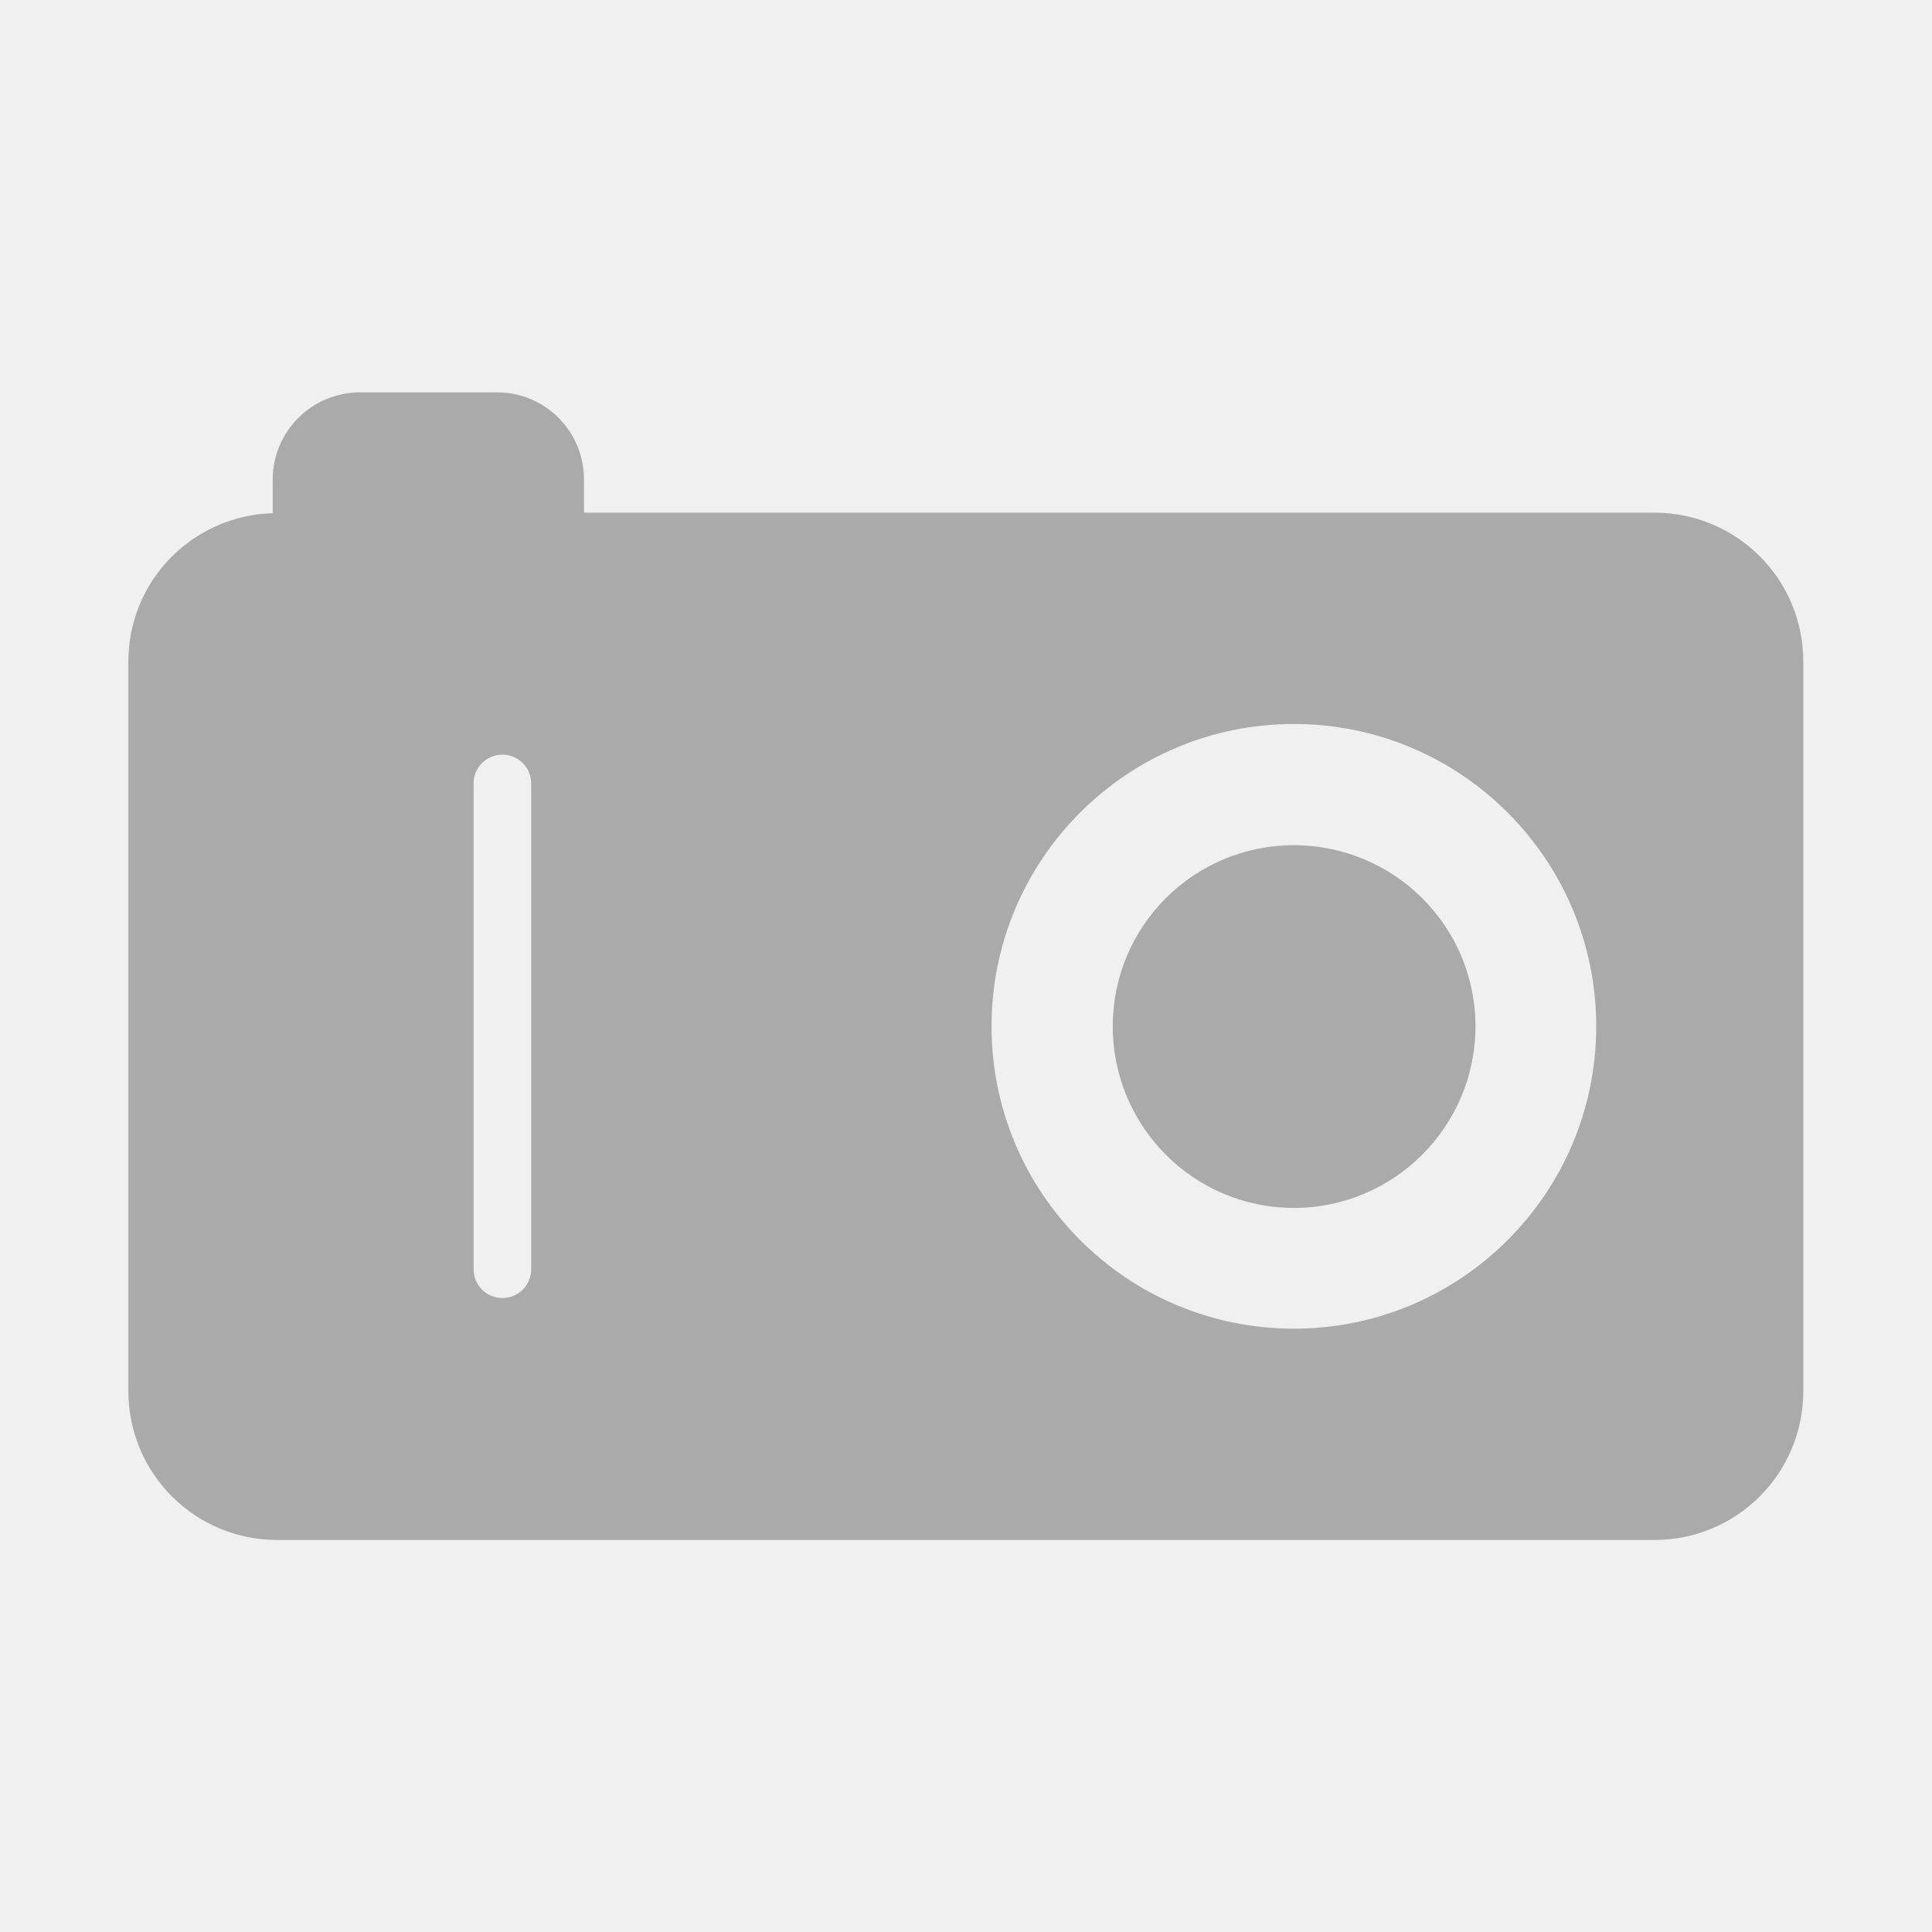
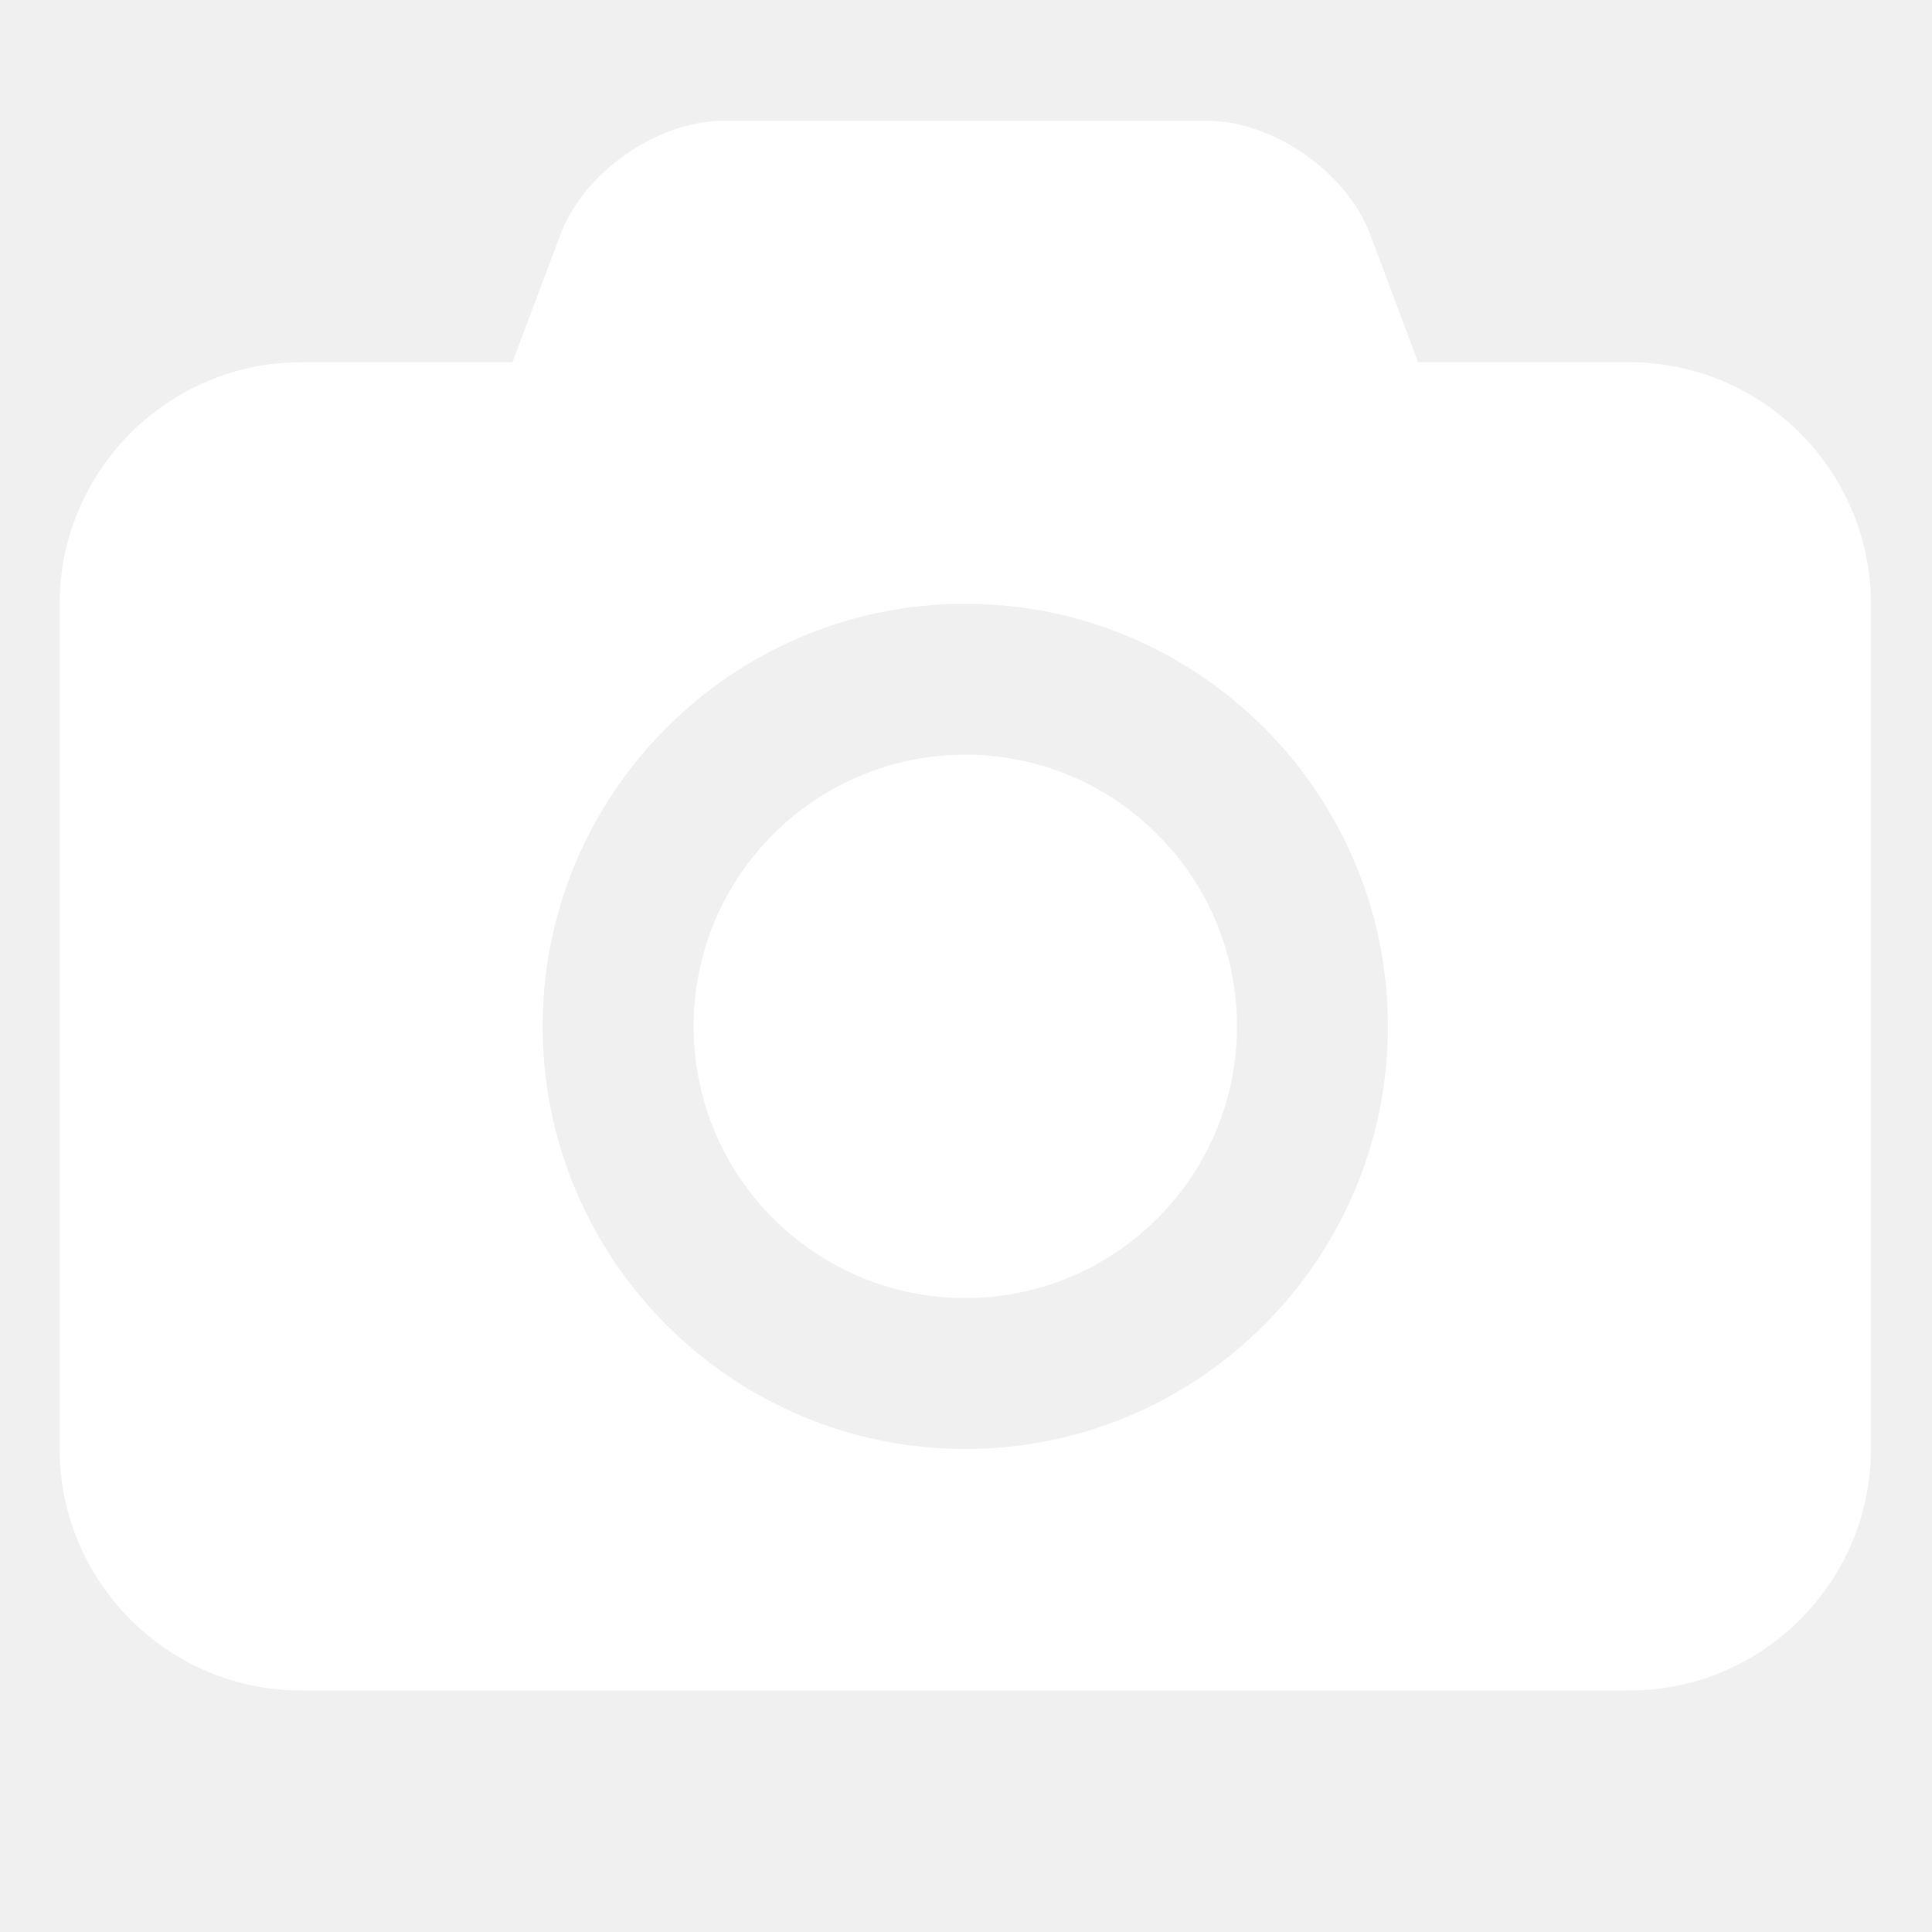
- <svg xmlns="http://www.w3.org/2000/svg" width="128" height="128" version="1.1">
-   <path d="m 23.848,25.997 c -3.191,0 -5.781,2.59 -5.781,5.781 l 0,2.219 c -5.322,0.168 -9.562,4.48 -9.562,9.844 l 0,48.312 c 0,5.471 4.404,9.875 9.875,9.875 l 91.219,0 c 5.471,0 9.875,-4.404 9.875,-9.875 l 0,-48.312 c 0,-5.471 -4.404,-9.875 -9.875,-9.875 l -70.906,0 0,-2.188 c 0,-3.191 -2.559,-5.781 -5.75,-5.781 l -9.094,0 z m 61.875,21.969 c 11.058,0 20.031,8.973 20.031,20.031 0,11.058 -8.973,20.031 -20.031,20.031 -11.058,0 -20.031,-8.973 -20.031,-20.031 0,-11.058 8.973,-20.031 20.031,-20.031 z m -52.438,2.031 c 1.057,0 1.906,0.849 1.906,1.906 l 0,32.188 c 0,1.057 -0.849,1.906 -1.906,1.906 -1.057,0 -1.906,-0.849 -1.906,-1.906 l 0,-32.188 c 0,-1.057 0.849,-1.906 1.906,-1.906 z m 52.438,6 c -6.635,0 -12,5.365 -12,12 0,6.635 5.365,12.031 12,12.031 6.635,0 12.031,-5.396 12.031,-12.031 0,-6.635 -5.396,-12 -12.031,-12 z" style="fill:#aaaaaa" />
+ <svg xmlns="http://www.w3.org/2000/svg" id="svg2" height="16" width="16" version="1.1">
+   <g id="layer1" transform="translate(0,-1036.362)">
+     <g id="flowRoot3018" style="letter-spacing:0px;text-anchor:middle;word-spacing:0px;text-align:center;" font-weight="normal" transform="translate(-1,1038.362)" line-height="100%" font-stretch="normal" font-size="14px" font-variant="normal" font-style="normal" font-family="FontAwesome" fill="#FFF">
+       <path id="path2988" fill="#FFF" d="m8.994,4.25c-1.242,0-2.25,1.008-2.25,2.25s1.008,2.25,2.25,2.25,2.25-1.008,2.25-2.25-1.008-2.25-2.25-2.25m5.5-3.25h-1.75l-0.398-1.062c-0.196-0.516-0.805-0.938-1.352-0.938h-4c-0.547,0-1.156,0.422-1.351,0.938l-0.399,1.062h-1.75c-1.102,0-2,0.898-2,2v7c0,1.102,0.898,2,2,2h11c1.102,0,2-0.898,2-2v-7c0-1.102-0.898-2-2-2m-5.5,9c-1.93,0-3.5-1.57-3.5-3.5s1.57-3.5,3.5-3.5,3.5,1.57,3.5,3.5-1.57,3.5-3.5,3.5" />
+     </g>
+   </g>
</svg>
